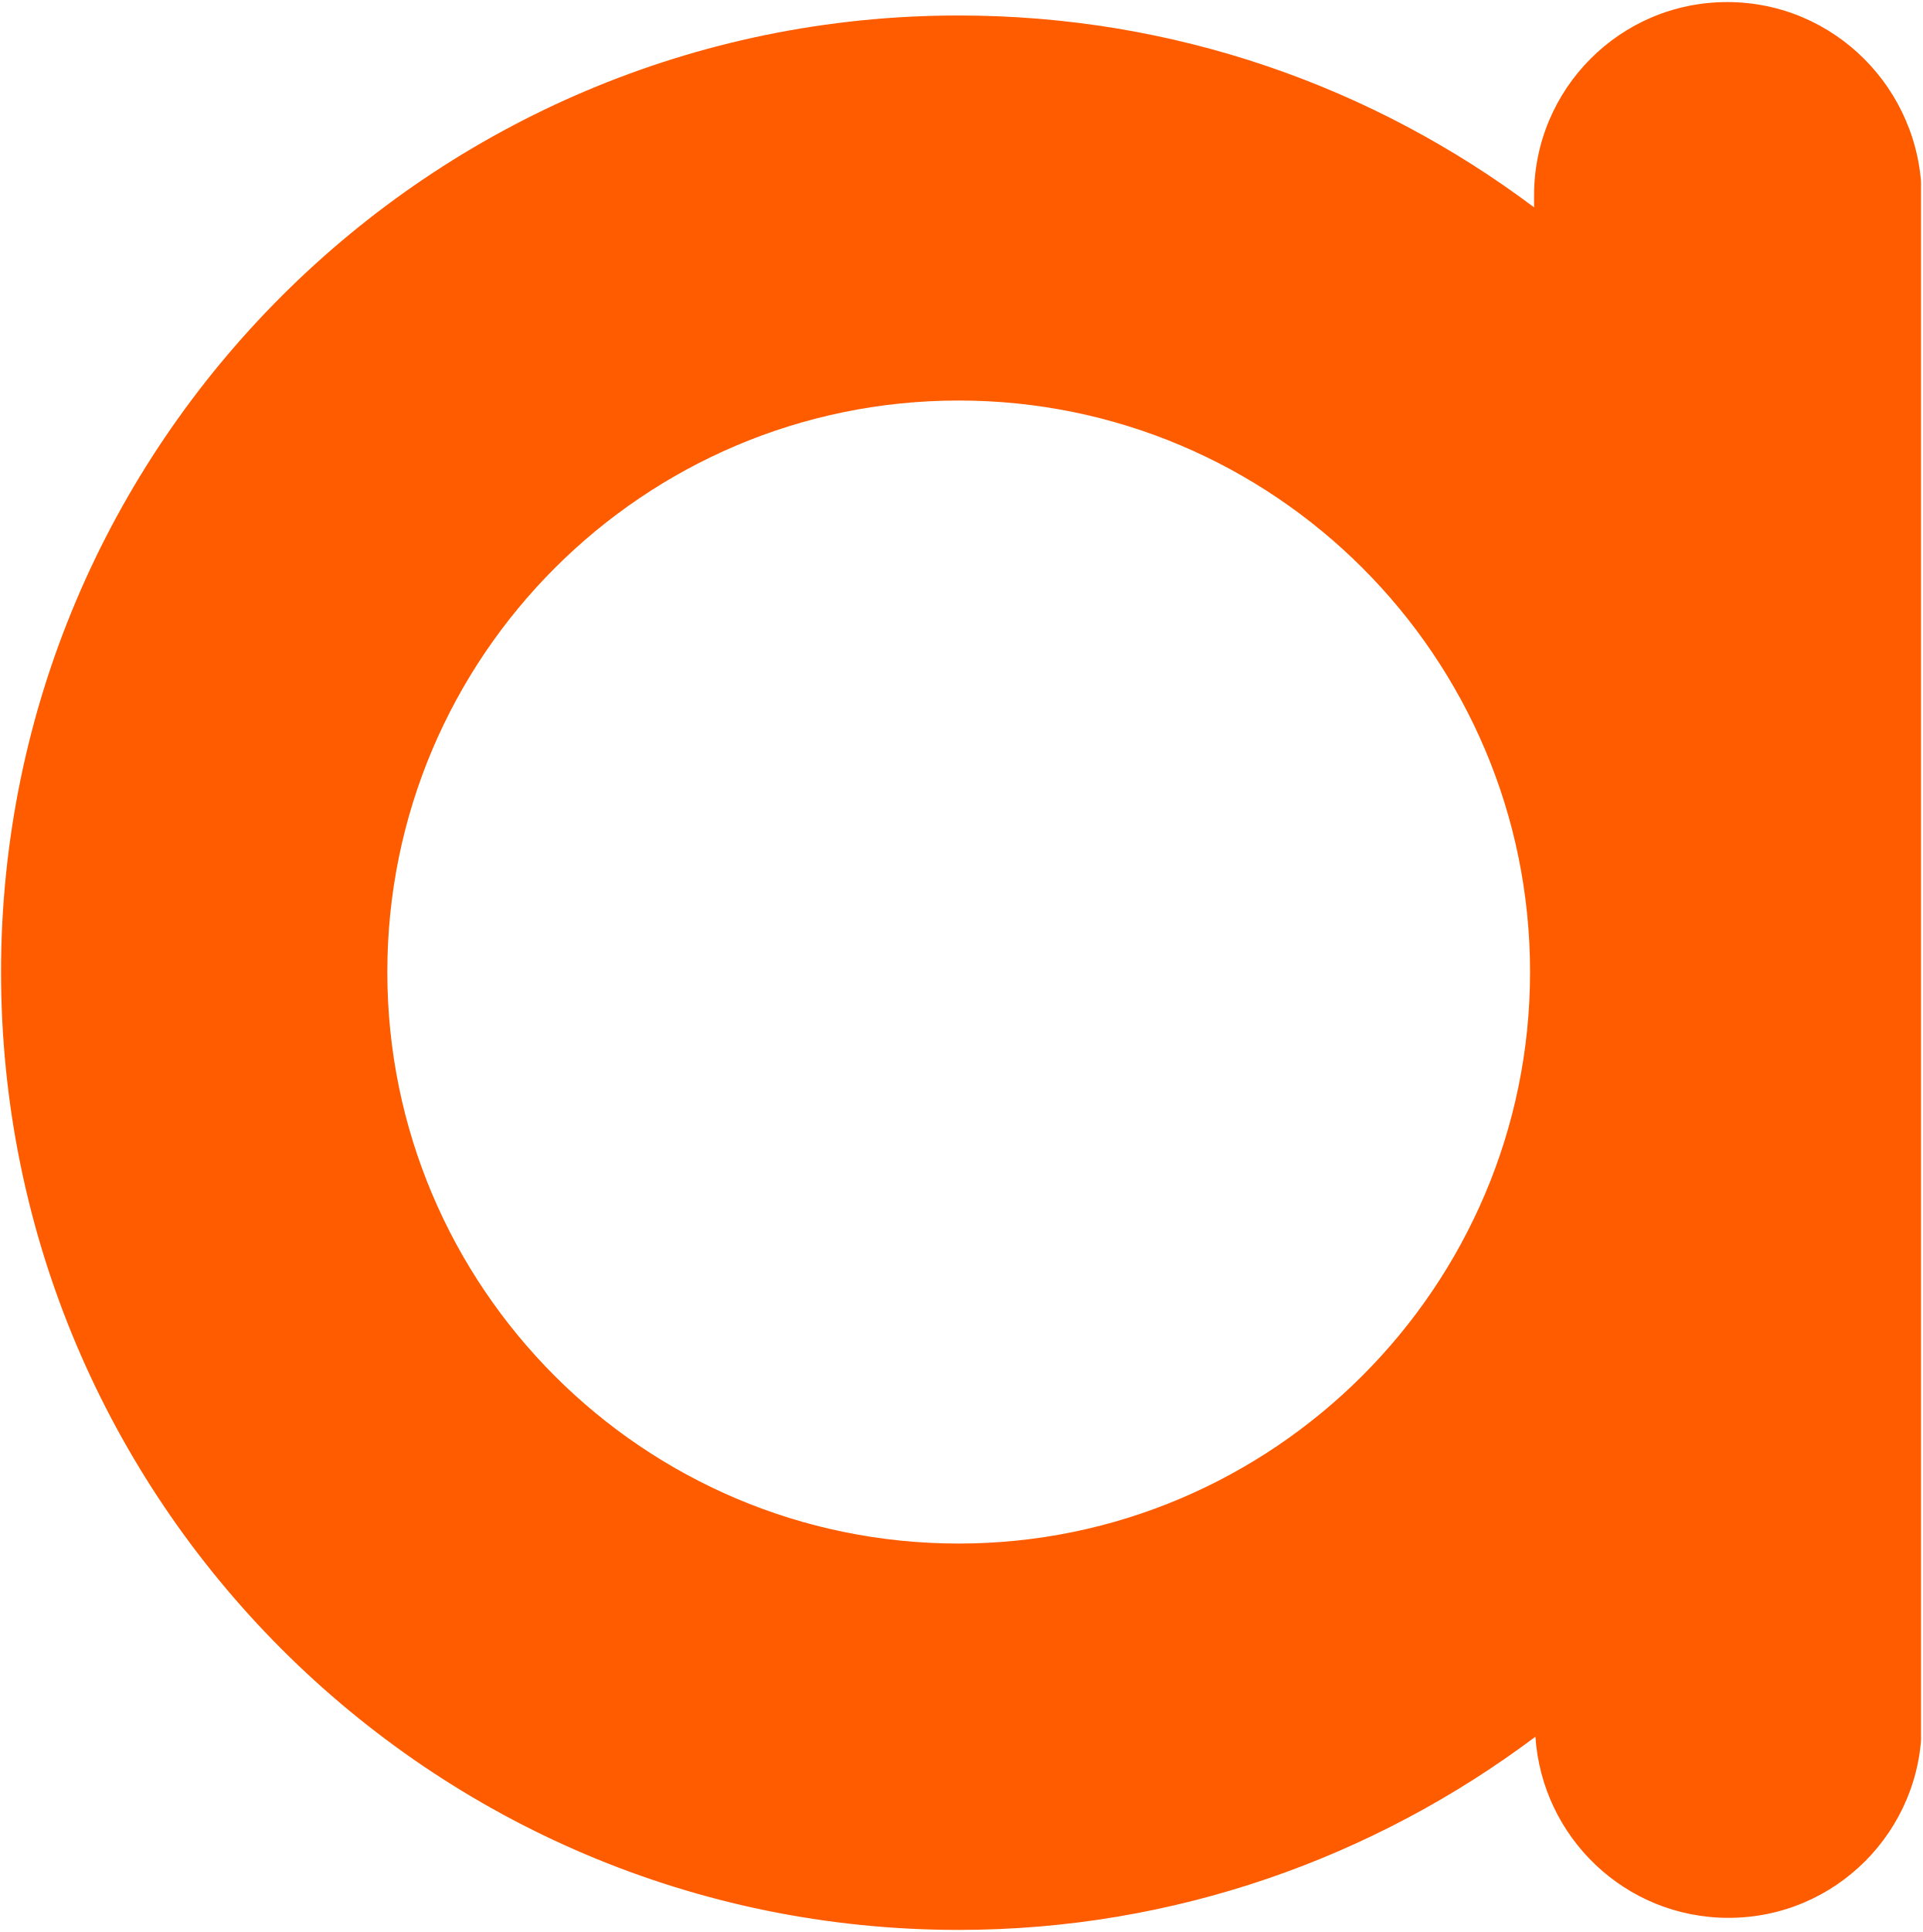
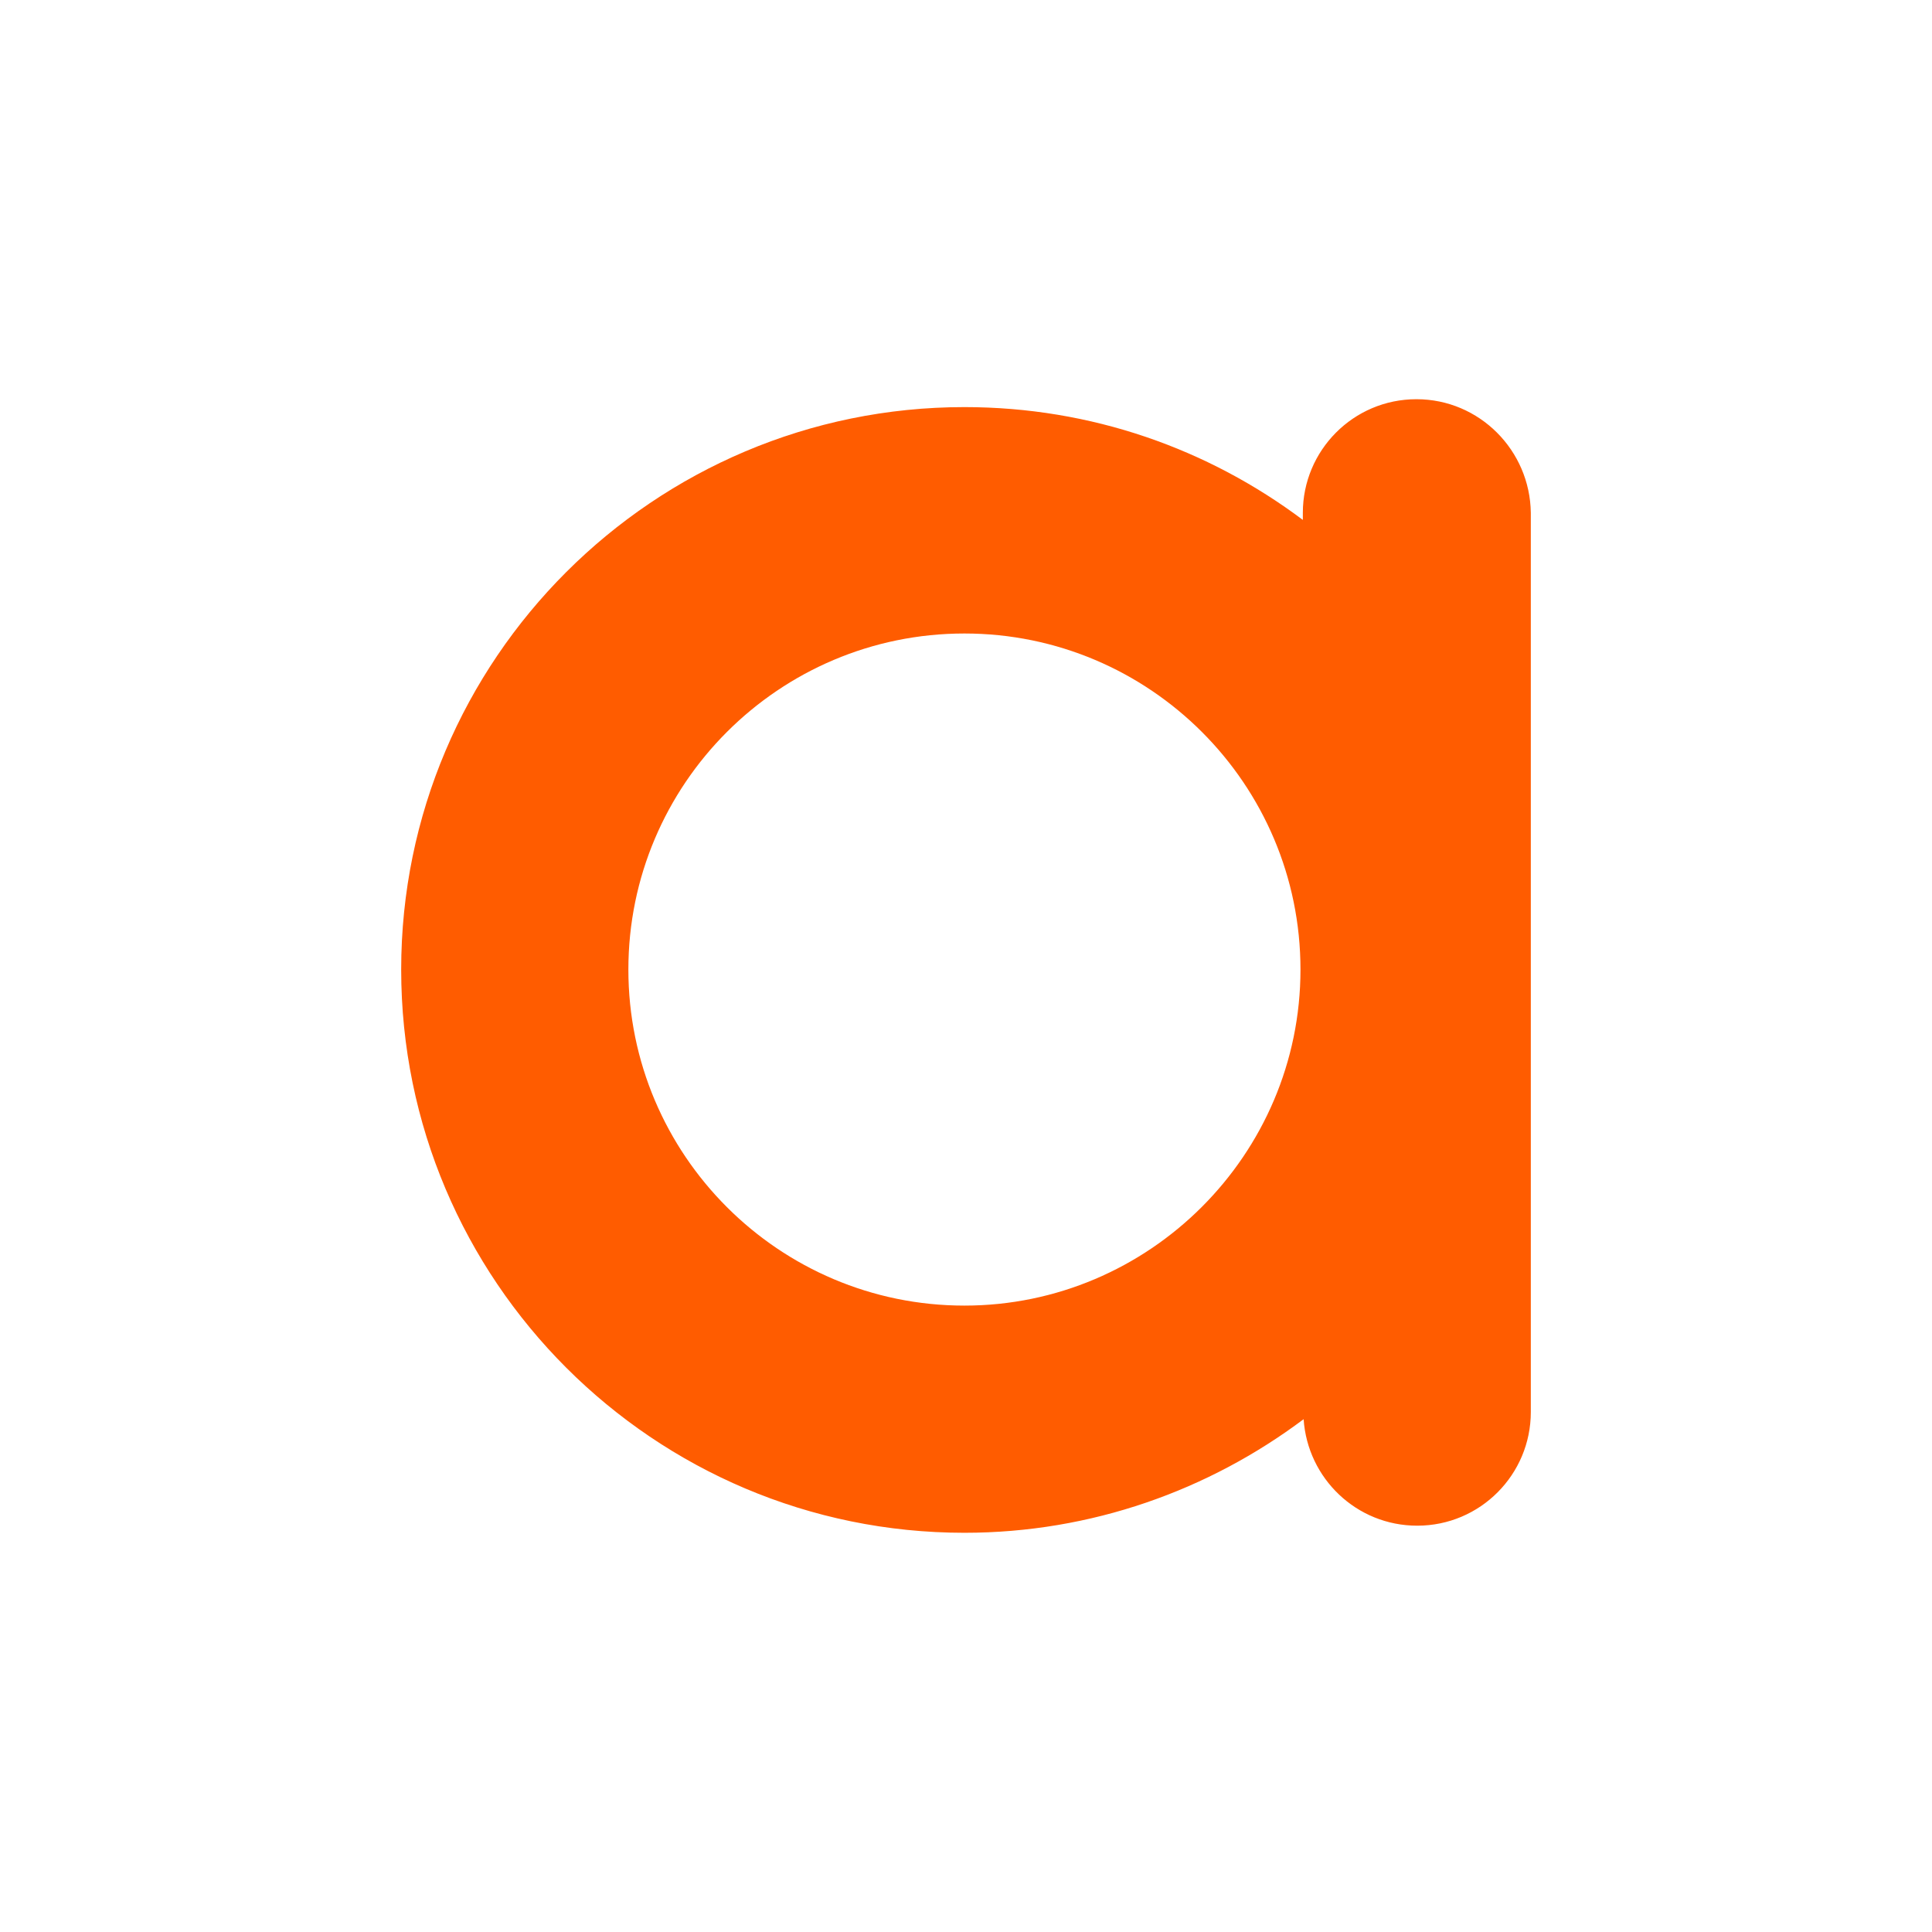
- <svg xmlns="http://www.w3.org/2000/svg" width="878" zoomAndPan="magnify" viewBox="311 309 878 882" height="882" preserveAspectRatio="xMidYMid meet" version="1.0">
+ <svg xmlns="http://www.w3.org/2000/svg" width="2000" zoomAndPan="magnify" viewBox="0 0 1500 1500" height="2000" preserveAspectRatio="xMidYMid meet" version="1.0">
  <defs>
    <clipPath id="ec67cc2867">
      <path d="M 311.477 309.273 L 1188.227 309.273 L 1188.227 1190.523 L 311.477 1190.523 Z M 311.477 309.273 " clip-rule="nonzero" />
    </clipPath>
    <clipPath id="3464e561c5">
      <path d="M 311.477 384.273 L 311.477 1115.727 C 311.477 1157.148 345.055 1190.727 386.477 1190.727 L 1113.523 1190.727 C 1154.945 1190.727 1188.523 1157.148 1188.523 1115.727 L 1188.523 384.273 C 1188.523 342.852 1154.945 309.273 1113.523 309.273 L 386.477 309.273 C 345.055 309.273 311.477 342.852 311.477 384.273 Z M 311.477 384.273 " clip-rule="nonzero" />
    </clipPath>
  </defs>
  <g clip-path="url(#ec67cc2867)">
    <g clip-path="url(#3464e561c5)">
      <path fill="#ff5c00" d="M 1099.715 309.945 C 1050.715 309.945 1011.52 349.754 1011.52 398.141 L 1011.52 403.652 C 938.023 348.531 847.379 316.07 748.773 316.07 C 507.465 316.07 311.477 512.059 311.477 752.754 C 311.477 994.062 507.465 1190.051 748.773 1190.051 C 847.379 1190.051 938.637 1156.977 1012.133 1101.855 C 1015.195 1147.793 1053.168 1184.539 1100.324 1184.539 C 1149.324 1184.539 1188.52 1144.73 1188.52 1096.344 L 1188.52 398.141 C 1187.906 349.754 1148.711 309.945 1099.715 309.945 Z M 748.773 1013.664 C 604.844 1013.664 487.867 896.684 487.867 752.754 C 487.867 608.824 604.844 491.848 748.773 491.848 C 892.703 491.848 1009.684 608.824 1009.684 752.754 C 1009.684 896.684 892.09 1013.664 748.773 1013.664 Z M 748.773 1013.664 " fill-opacity="1" fill-rule="nonzero" />
    </g>
  </g>
</svg>
